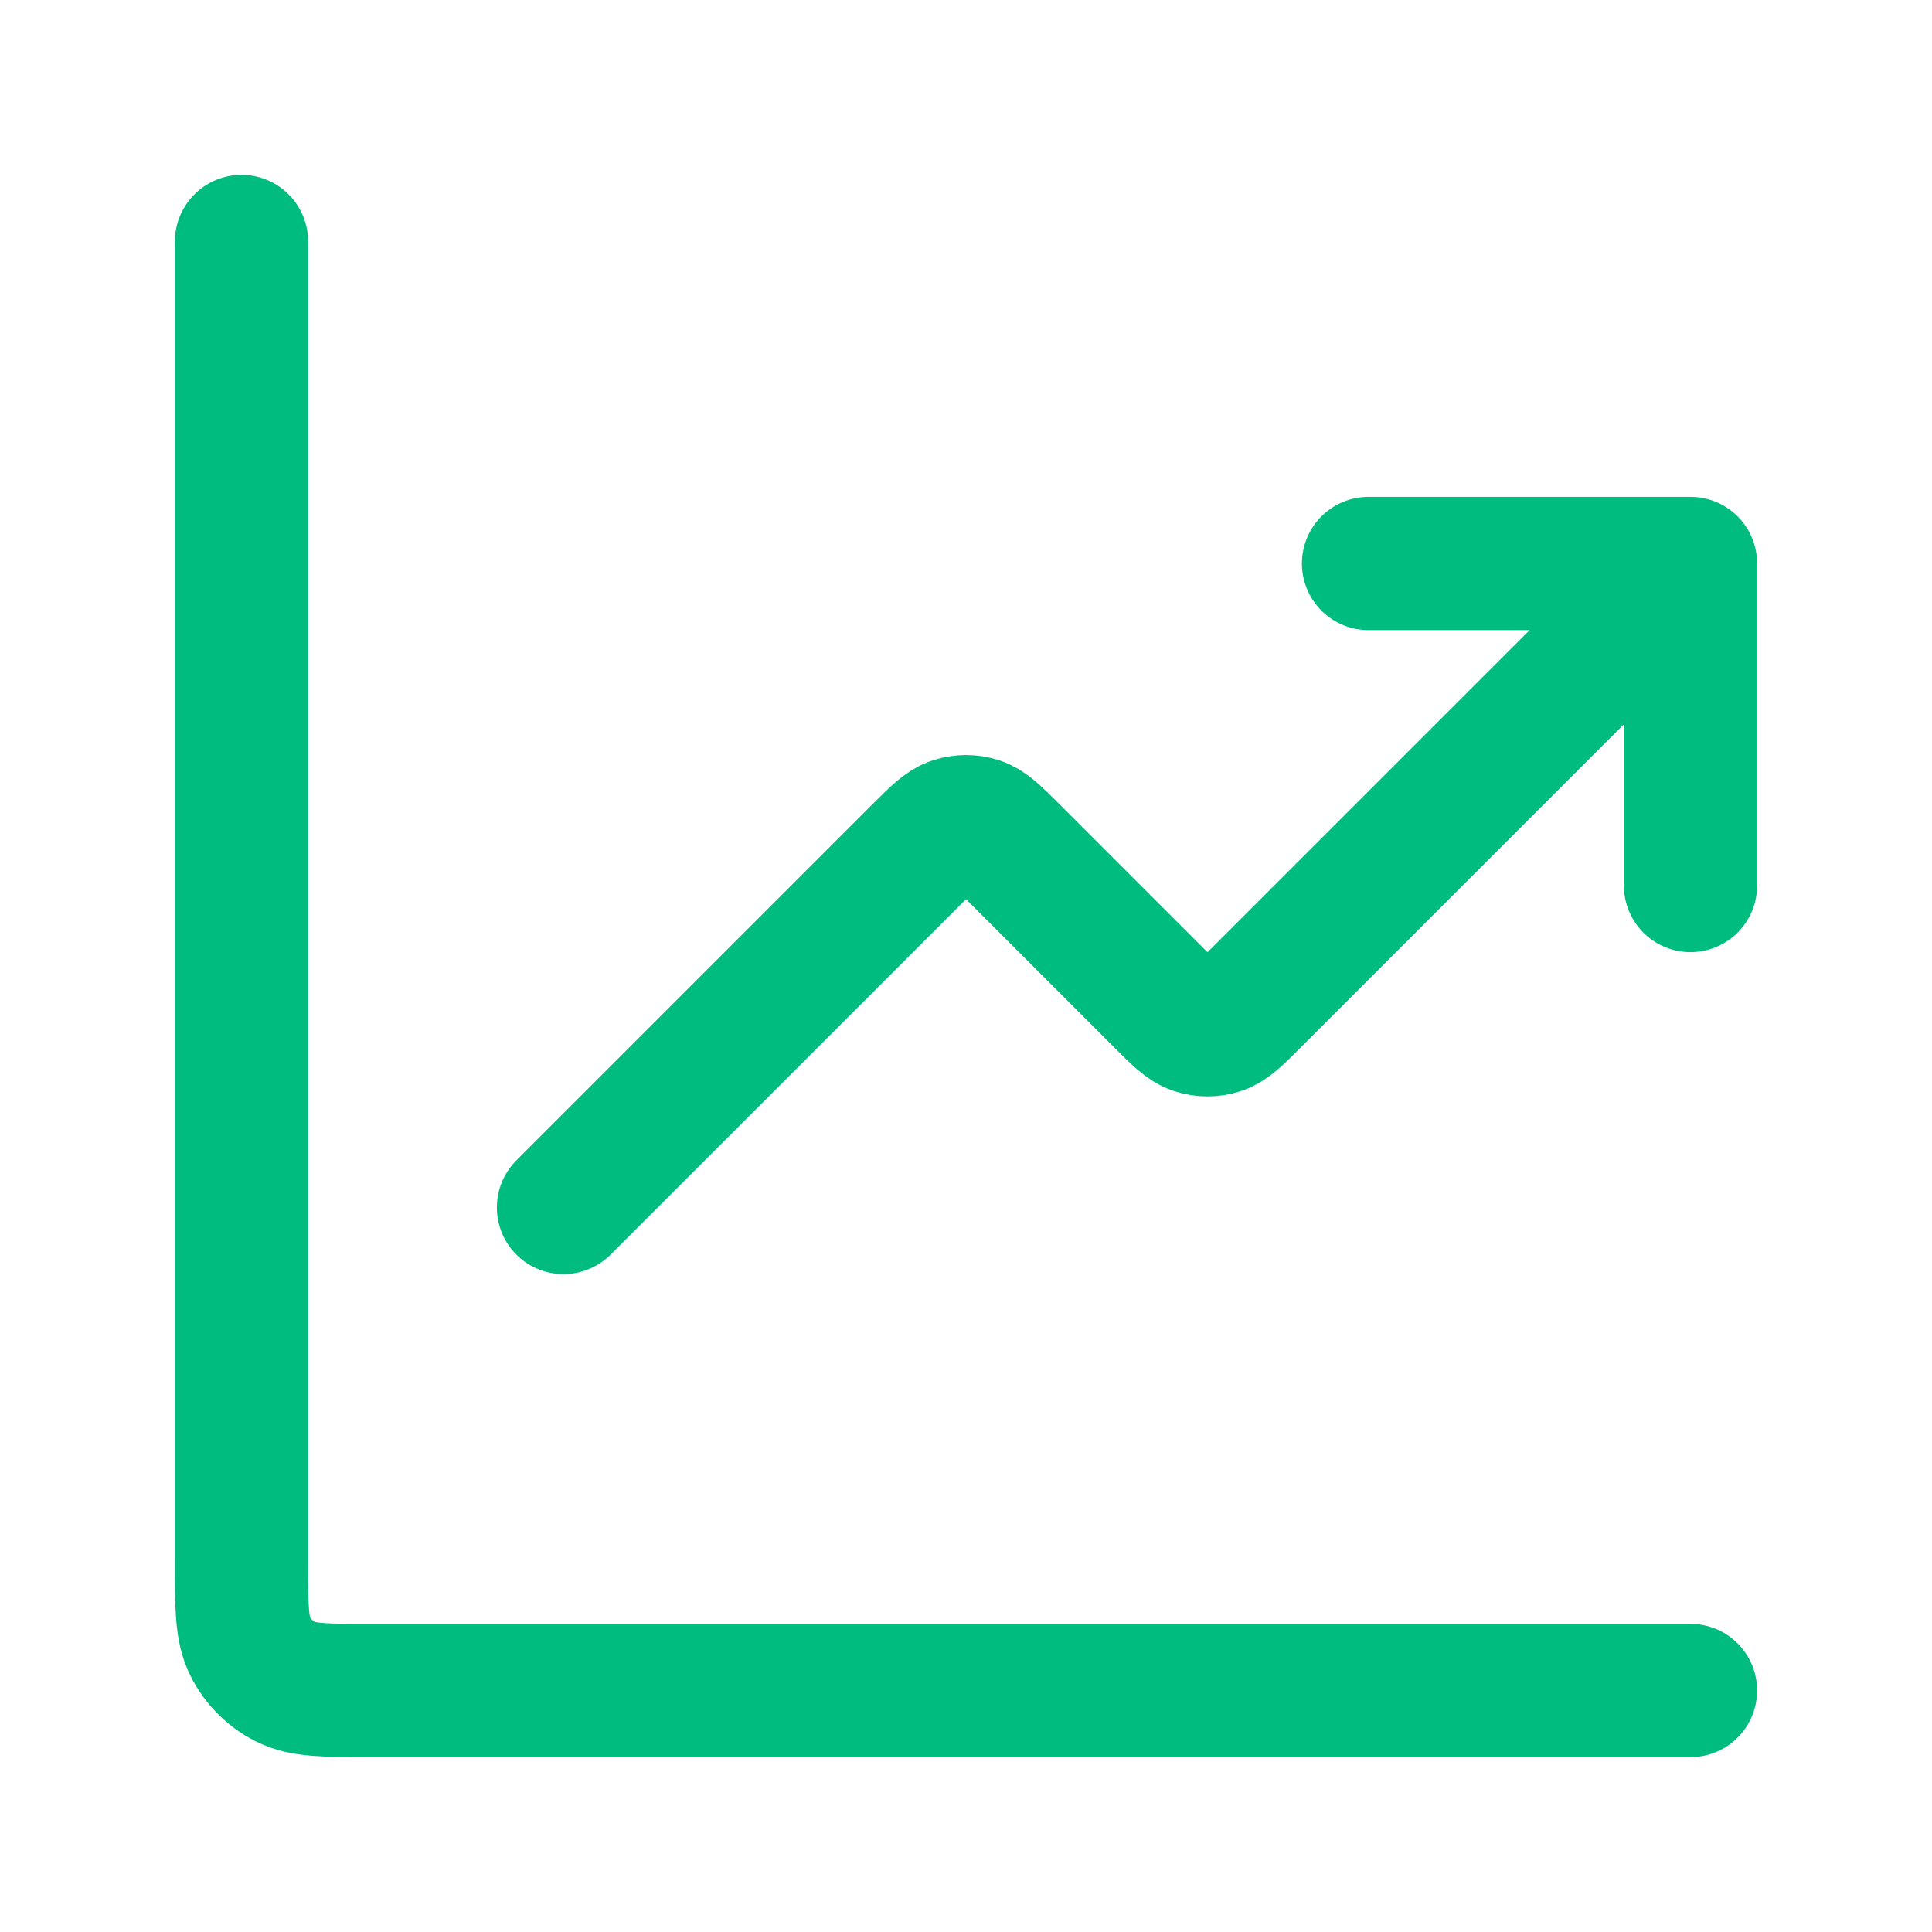
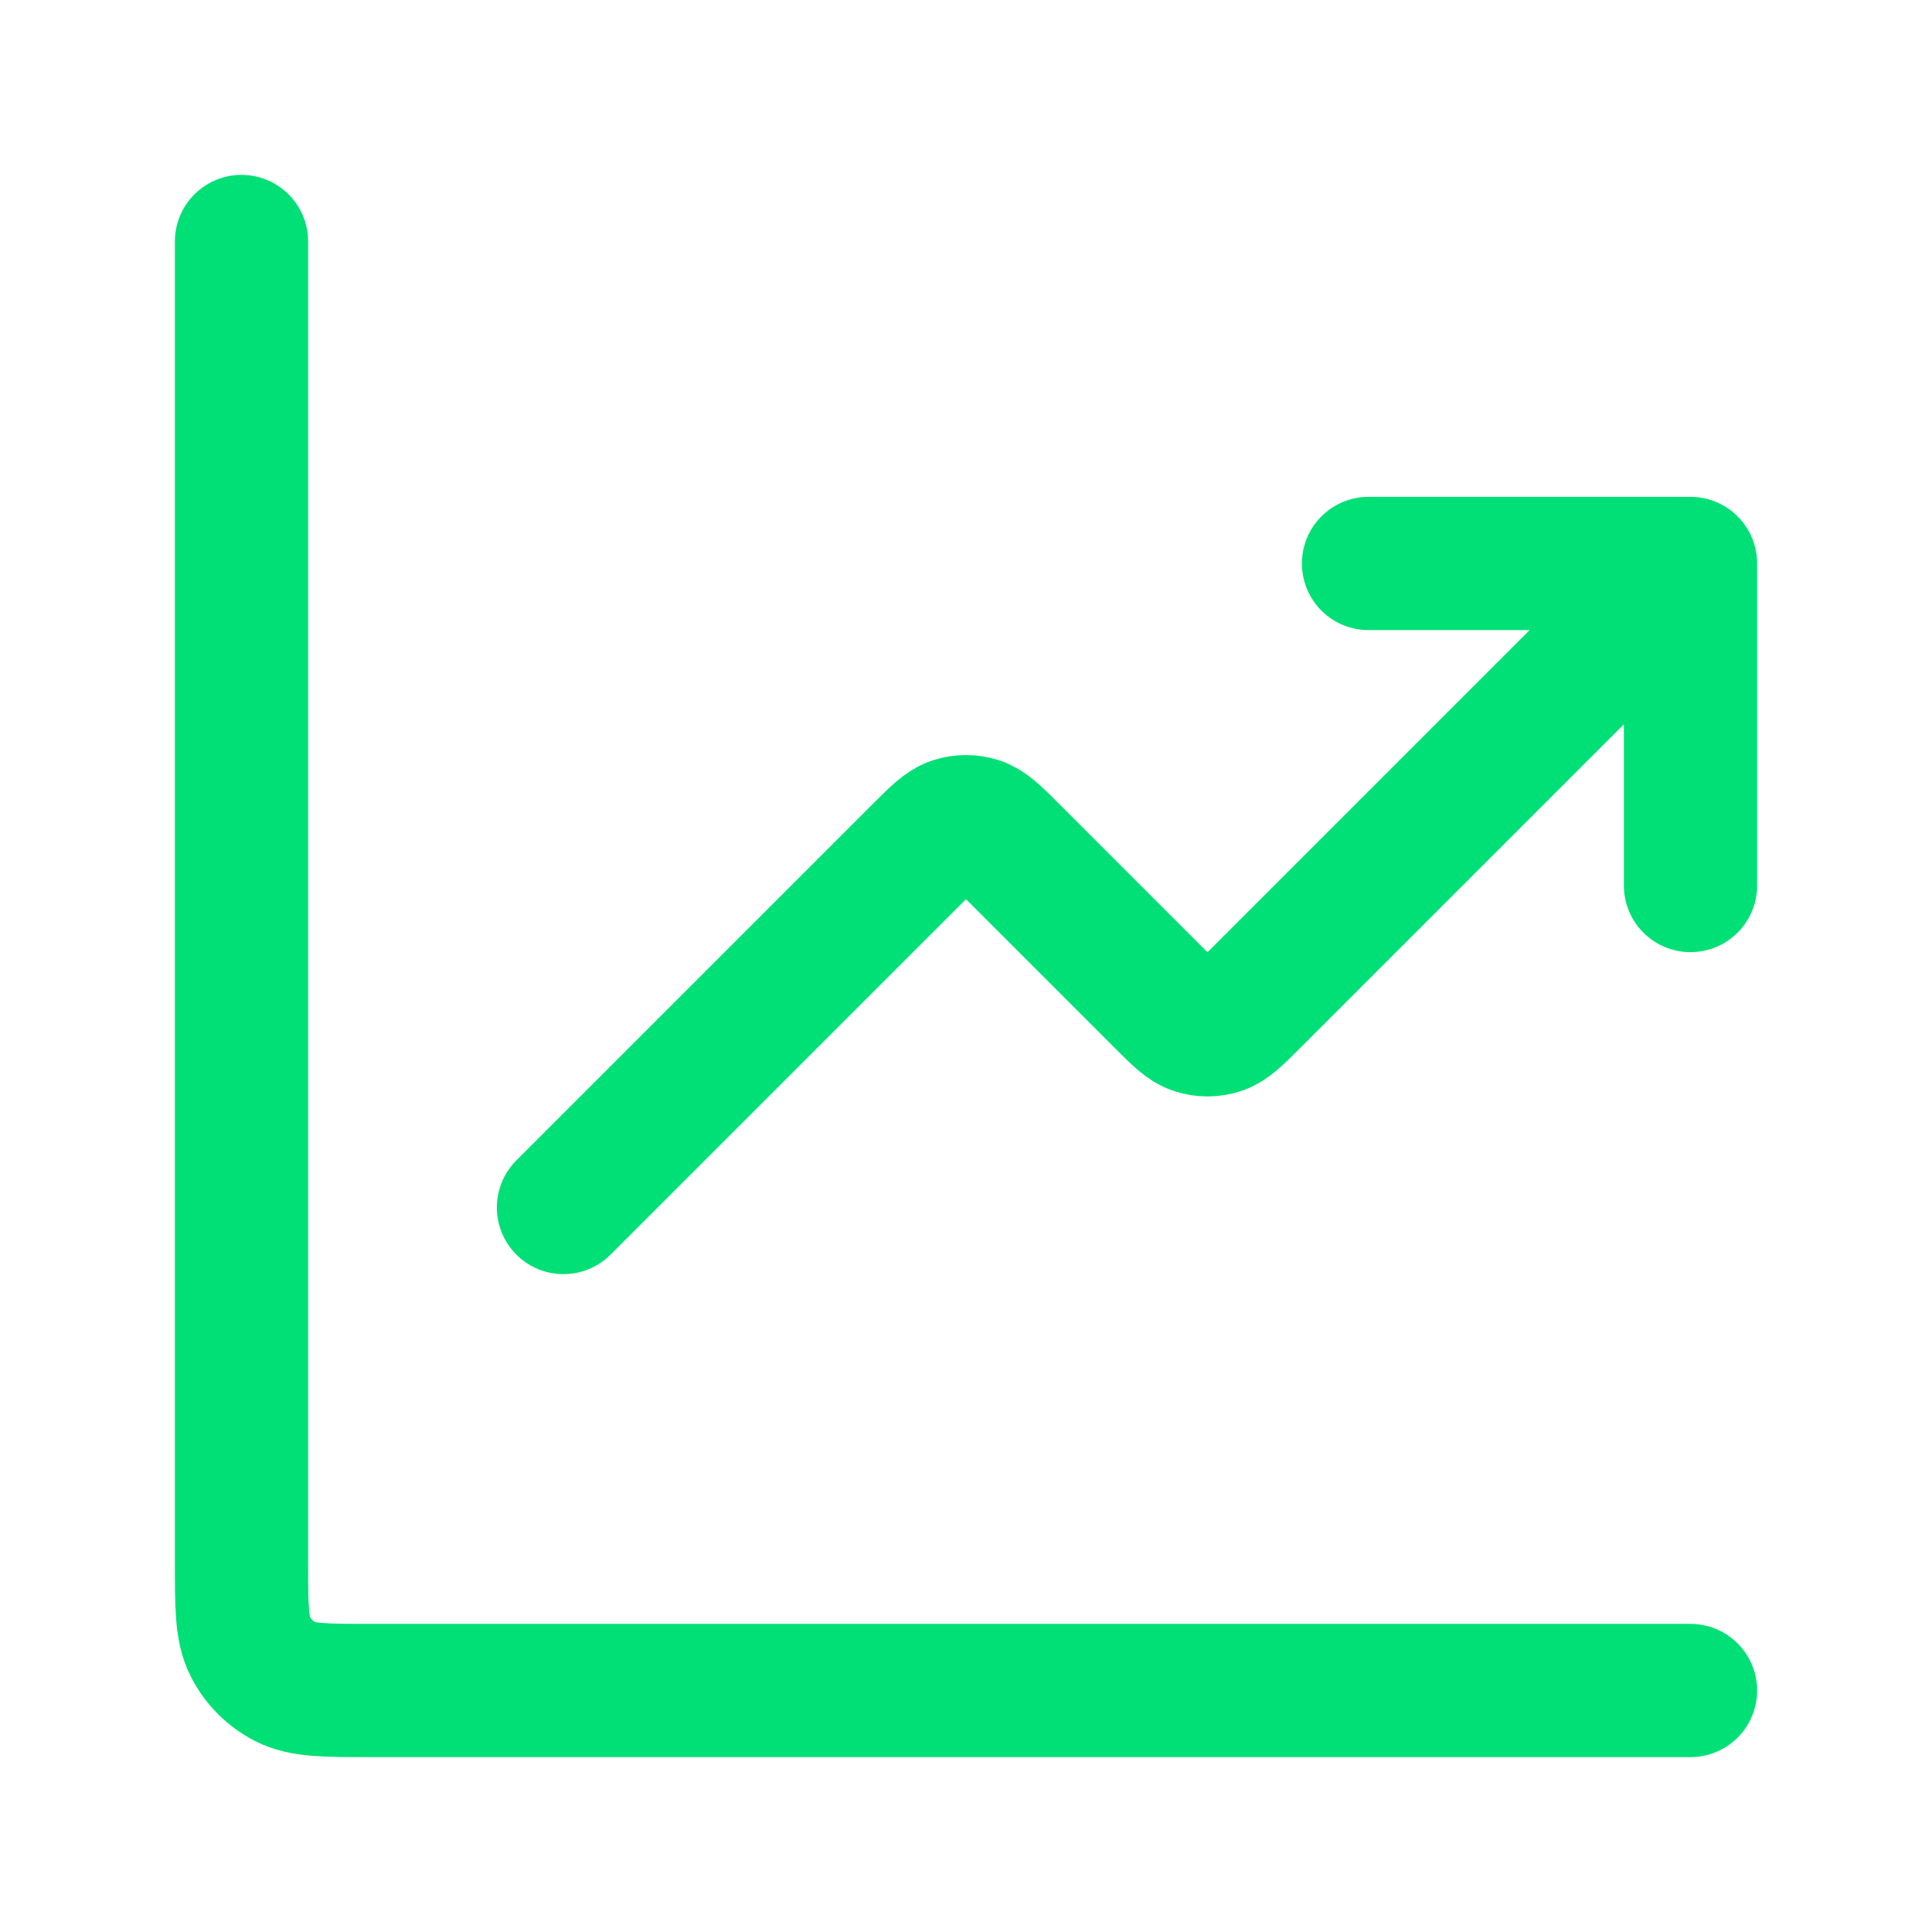
<svg xmlns="http://www.w3.org/2000/svg" width="29" height="29" viewBox="0 0 29 29" fill="none">
-   <path d="M25.375 25.375H5.558C4.882 25.375 4.543 25.375 4.285 25.243C4.057 25.128 3.873 24.943 3.757 24.715C3.625 24.457 3.625 24.118 3.625 23.442V3.625M25.375 8.458L18.808 15.025C18.569 15.264 18.45 15.384 18.312 15.428C18.19 15.468 18.06 15.468 17.938 15.428C17.8 15.384 17.681 15.264 17.442 15.025L15.184 12.767C14.944 12.528 14.825 12.408 14.687 12.363C14.565 12.324 14.435 12.324 14.313 12.363C14.175 12.408 14.056 12.528 13.816 12.767L8.458 18.125M25.375 8.458H20.542M25.375 8.458V13.292" stroke="#00BC7E" stroke-width="2" stroke-linecap="round" stroke-linejoin="round" />
+   <path d="M25.375 25.375H5.558C4.882 25.375 4.543 25.375 4.285 25.243C4.057 25.128 3.873 24.943 3.757 24.715C3.625 24.457 3.625 24.118 3.625 23.442V3.625M25.375 8.458L18.808 15.025C18.569 15.264 18.45 15.384 18.312 15.428C18.19 15.468 18.06 15.468 17.938 15.428C17.8 15.384 17.681 15.264 17.442 15.025L15.184 12.767C14.944 12.528 14.825 12.408 14.687 12.363C14.565 12.324 14.435 12.324 14.313 12.363C14.175 12.408 14.056 12.528 13.816 12.767L8.458 18.125M25.375 8.458H20.542M25.375 8.458V13.292" stroke="#00E076" stroke-width="2" stroke-linecap="round" stroke-linejoin="round" />
</svg>
